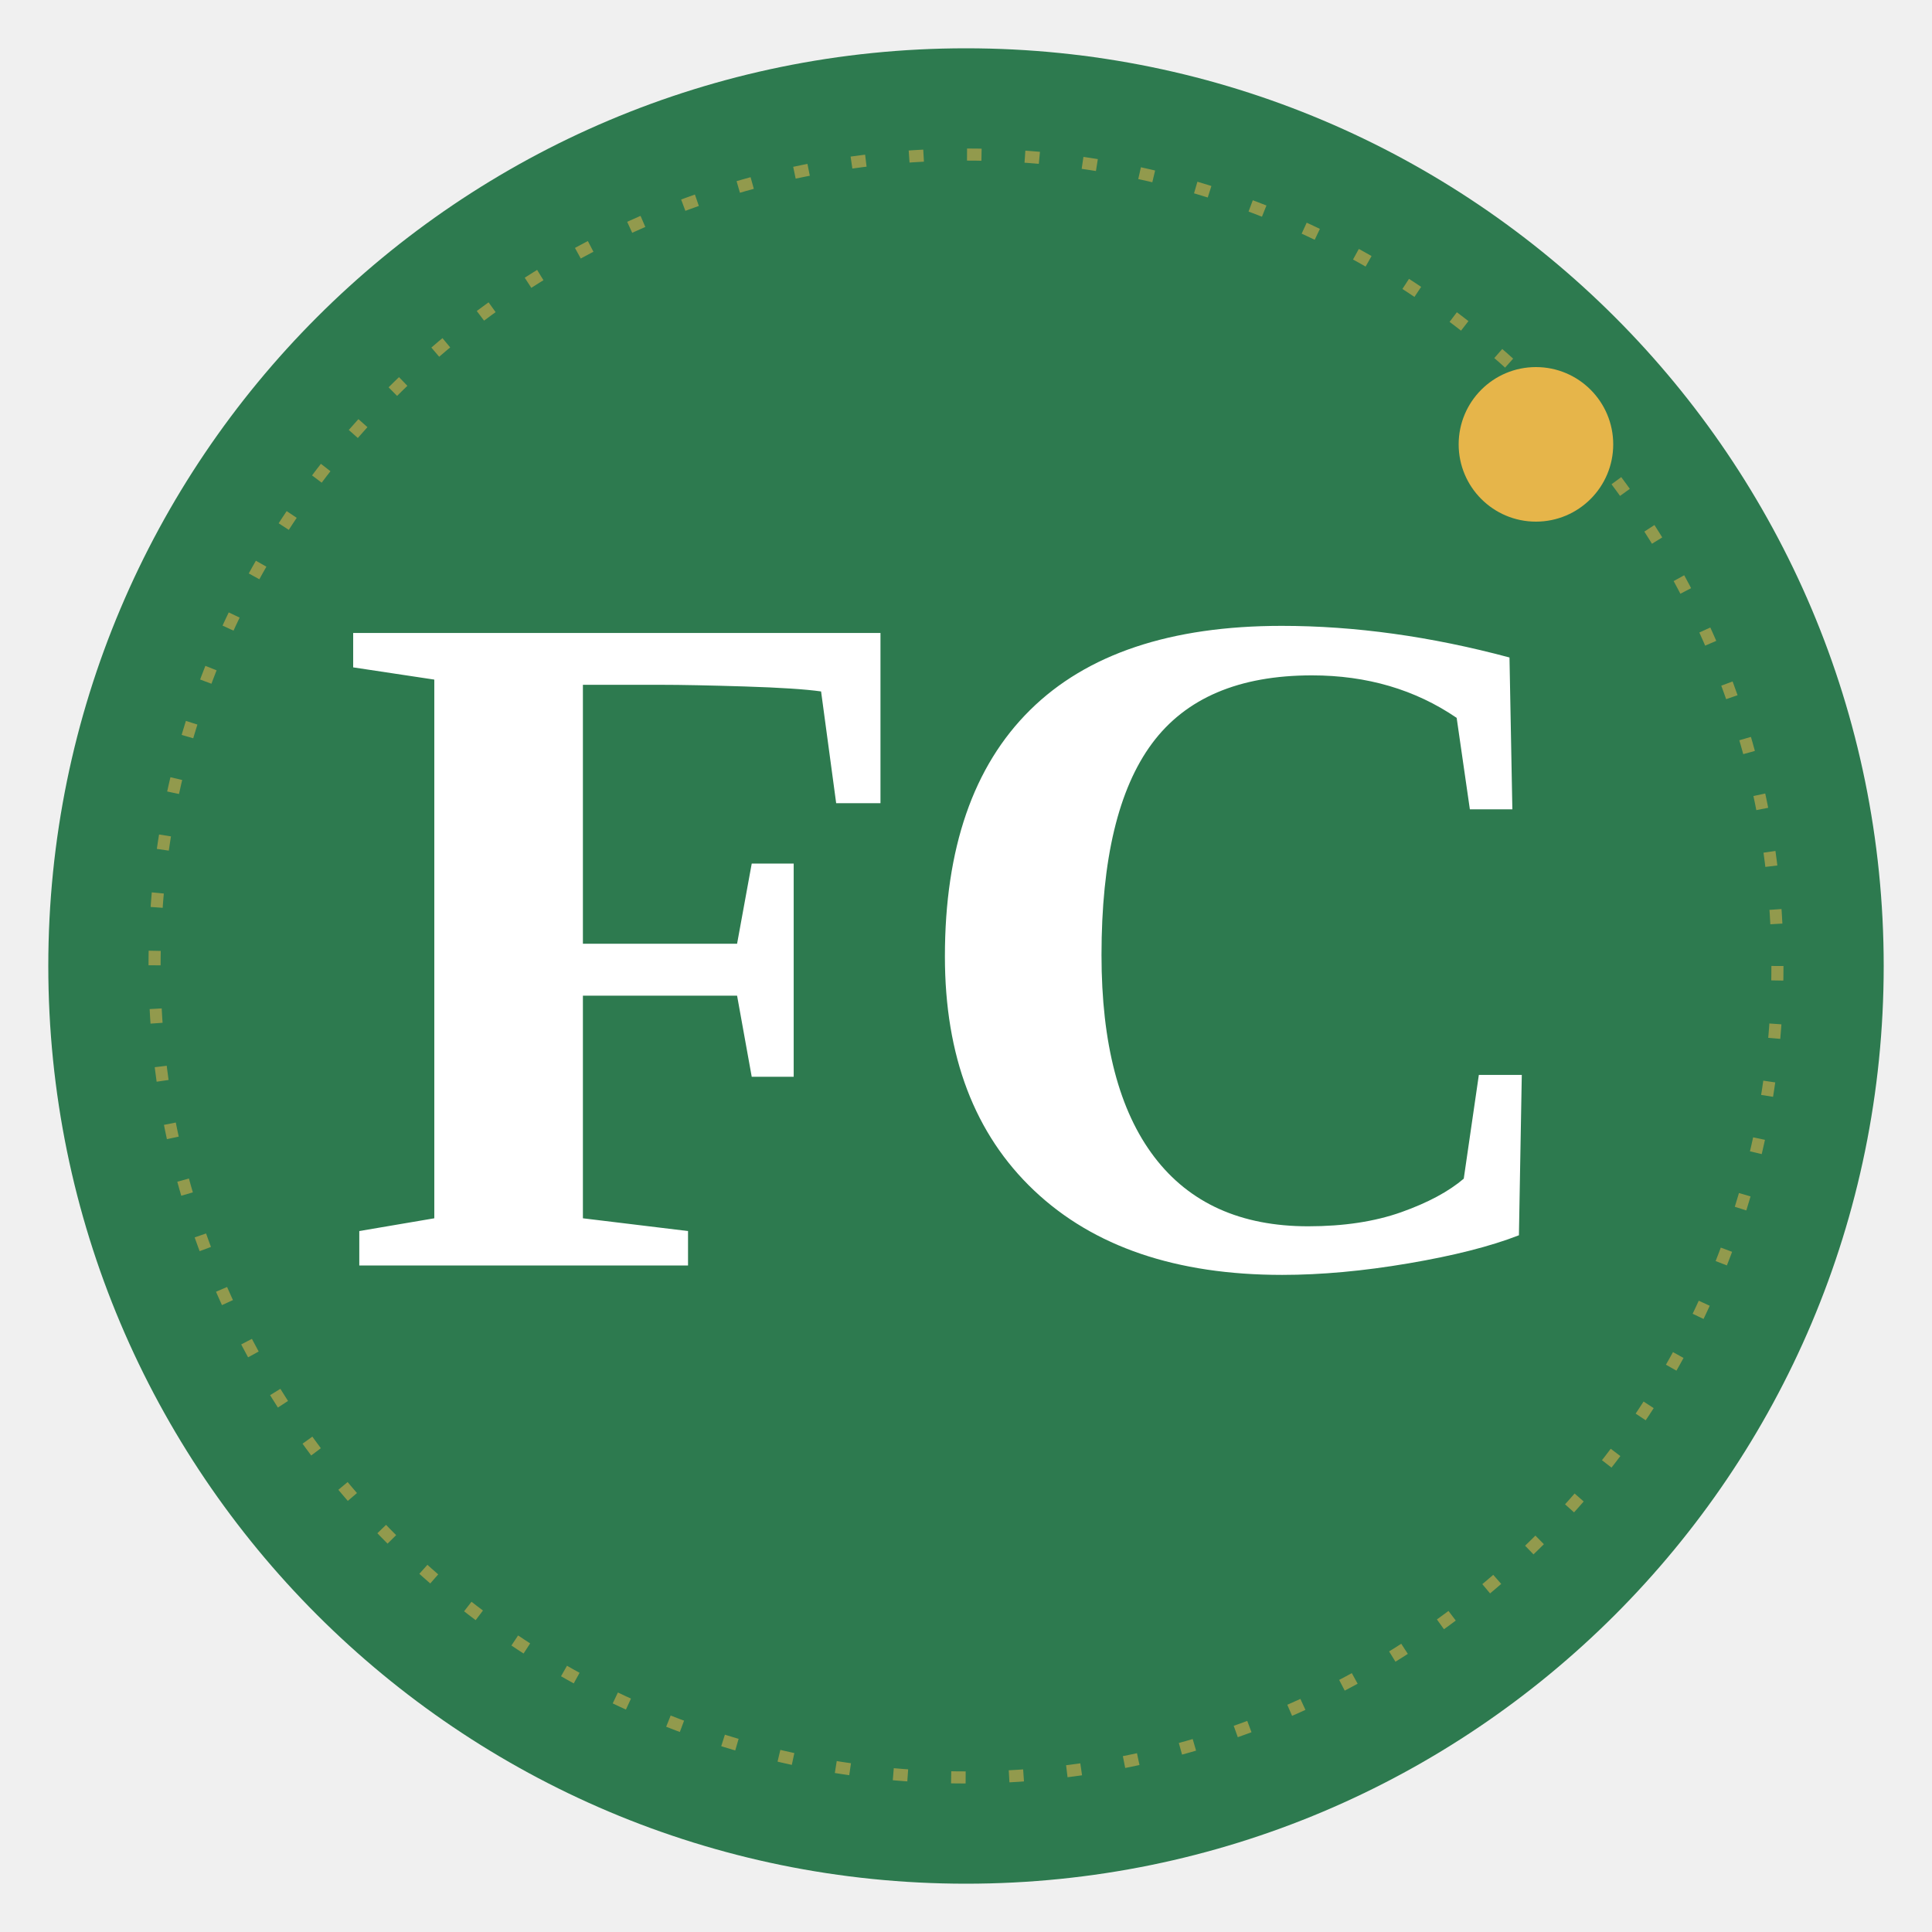
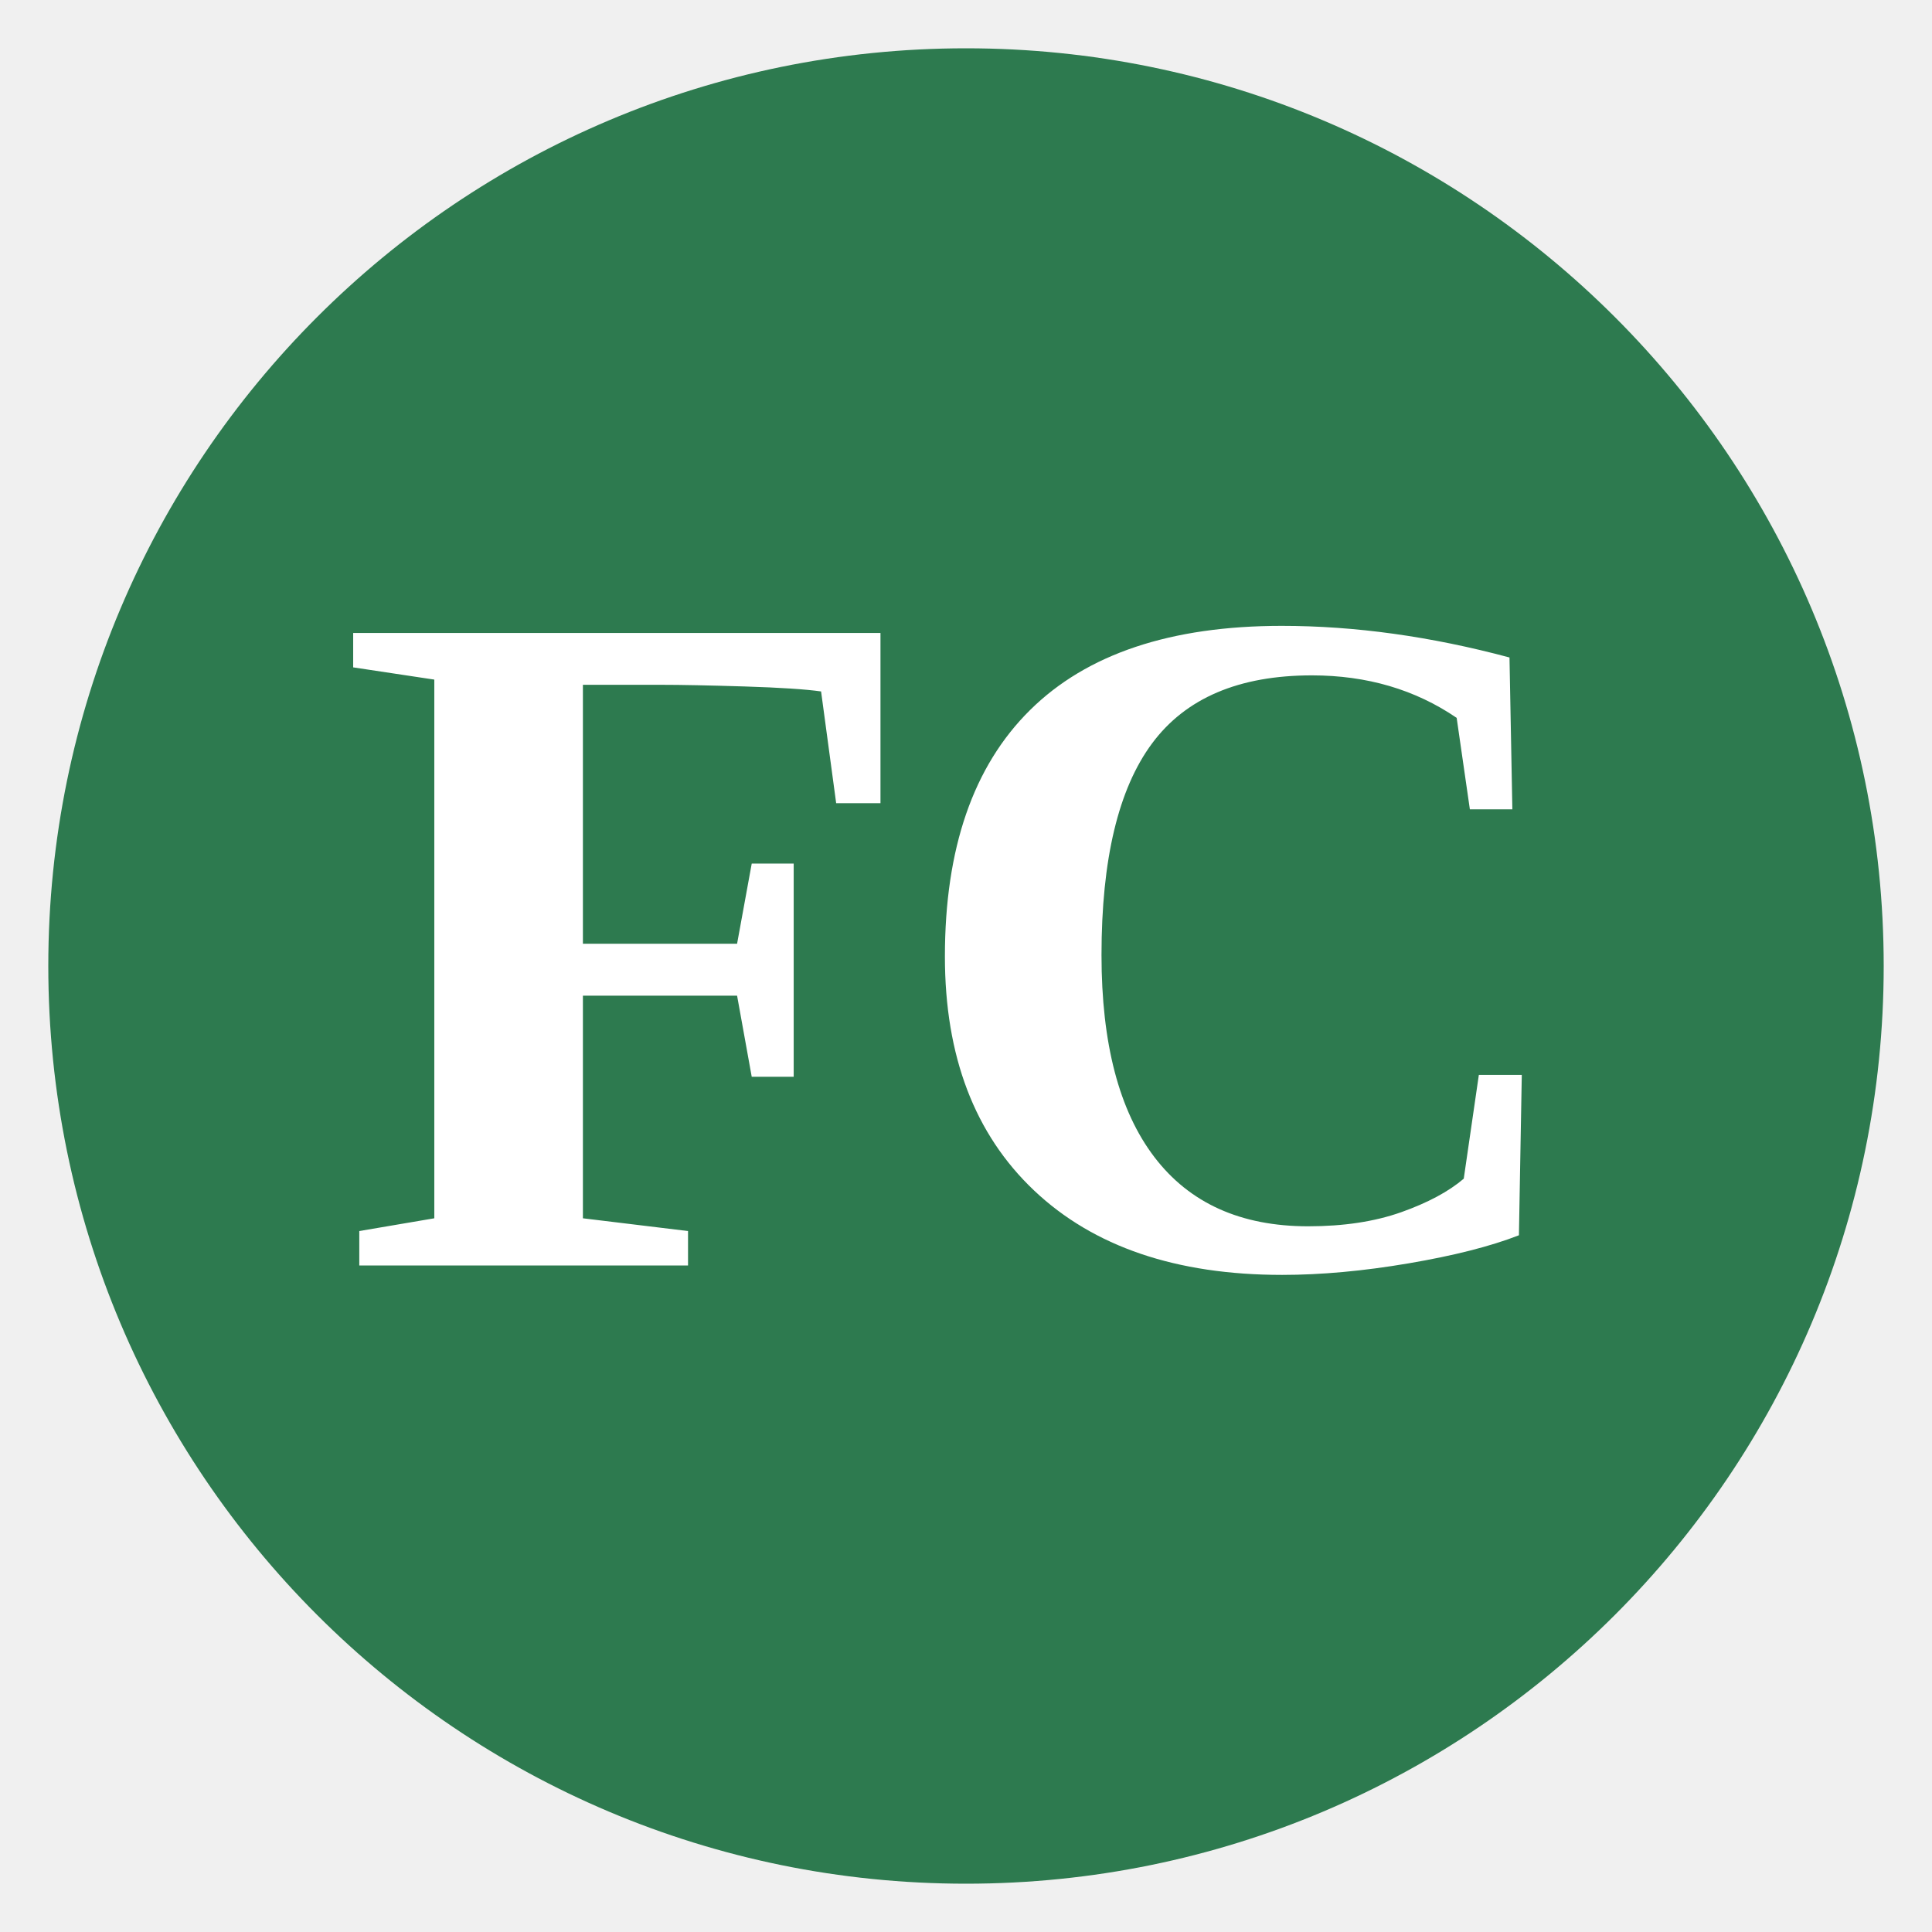
<svg xmlns="http://www.w3.org/2000/svg" viewBox="0 0 400 400" width="400" height="400">
  <circle cx="200" cy="200" r="190" fill="#2d7a4f" />
-   <circle cx="200" cy="200" r="168" fill="none" stroke="#e6b54a" stroke-width="2.5" stroke-dasharray="3 9" opacity="0.55" />
  <text x="200" y="262" font-family="Georgia, 'Times New Roman', serif" font-size="200" font-weight="700" fill="#ffffff" text-anchor="middle" letter-spacing="-6">FC</text>
-   <circle cx="318" cy="92" r="16" fill="#e6b54a" />
</svg>
